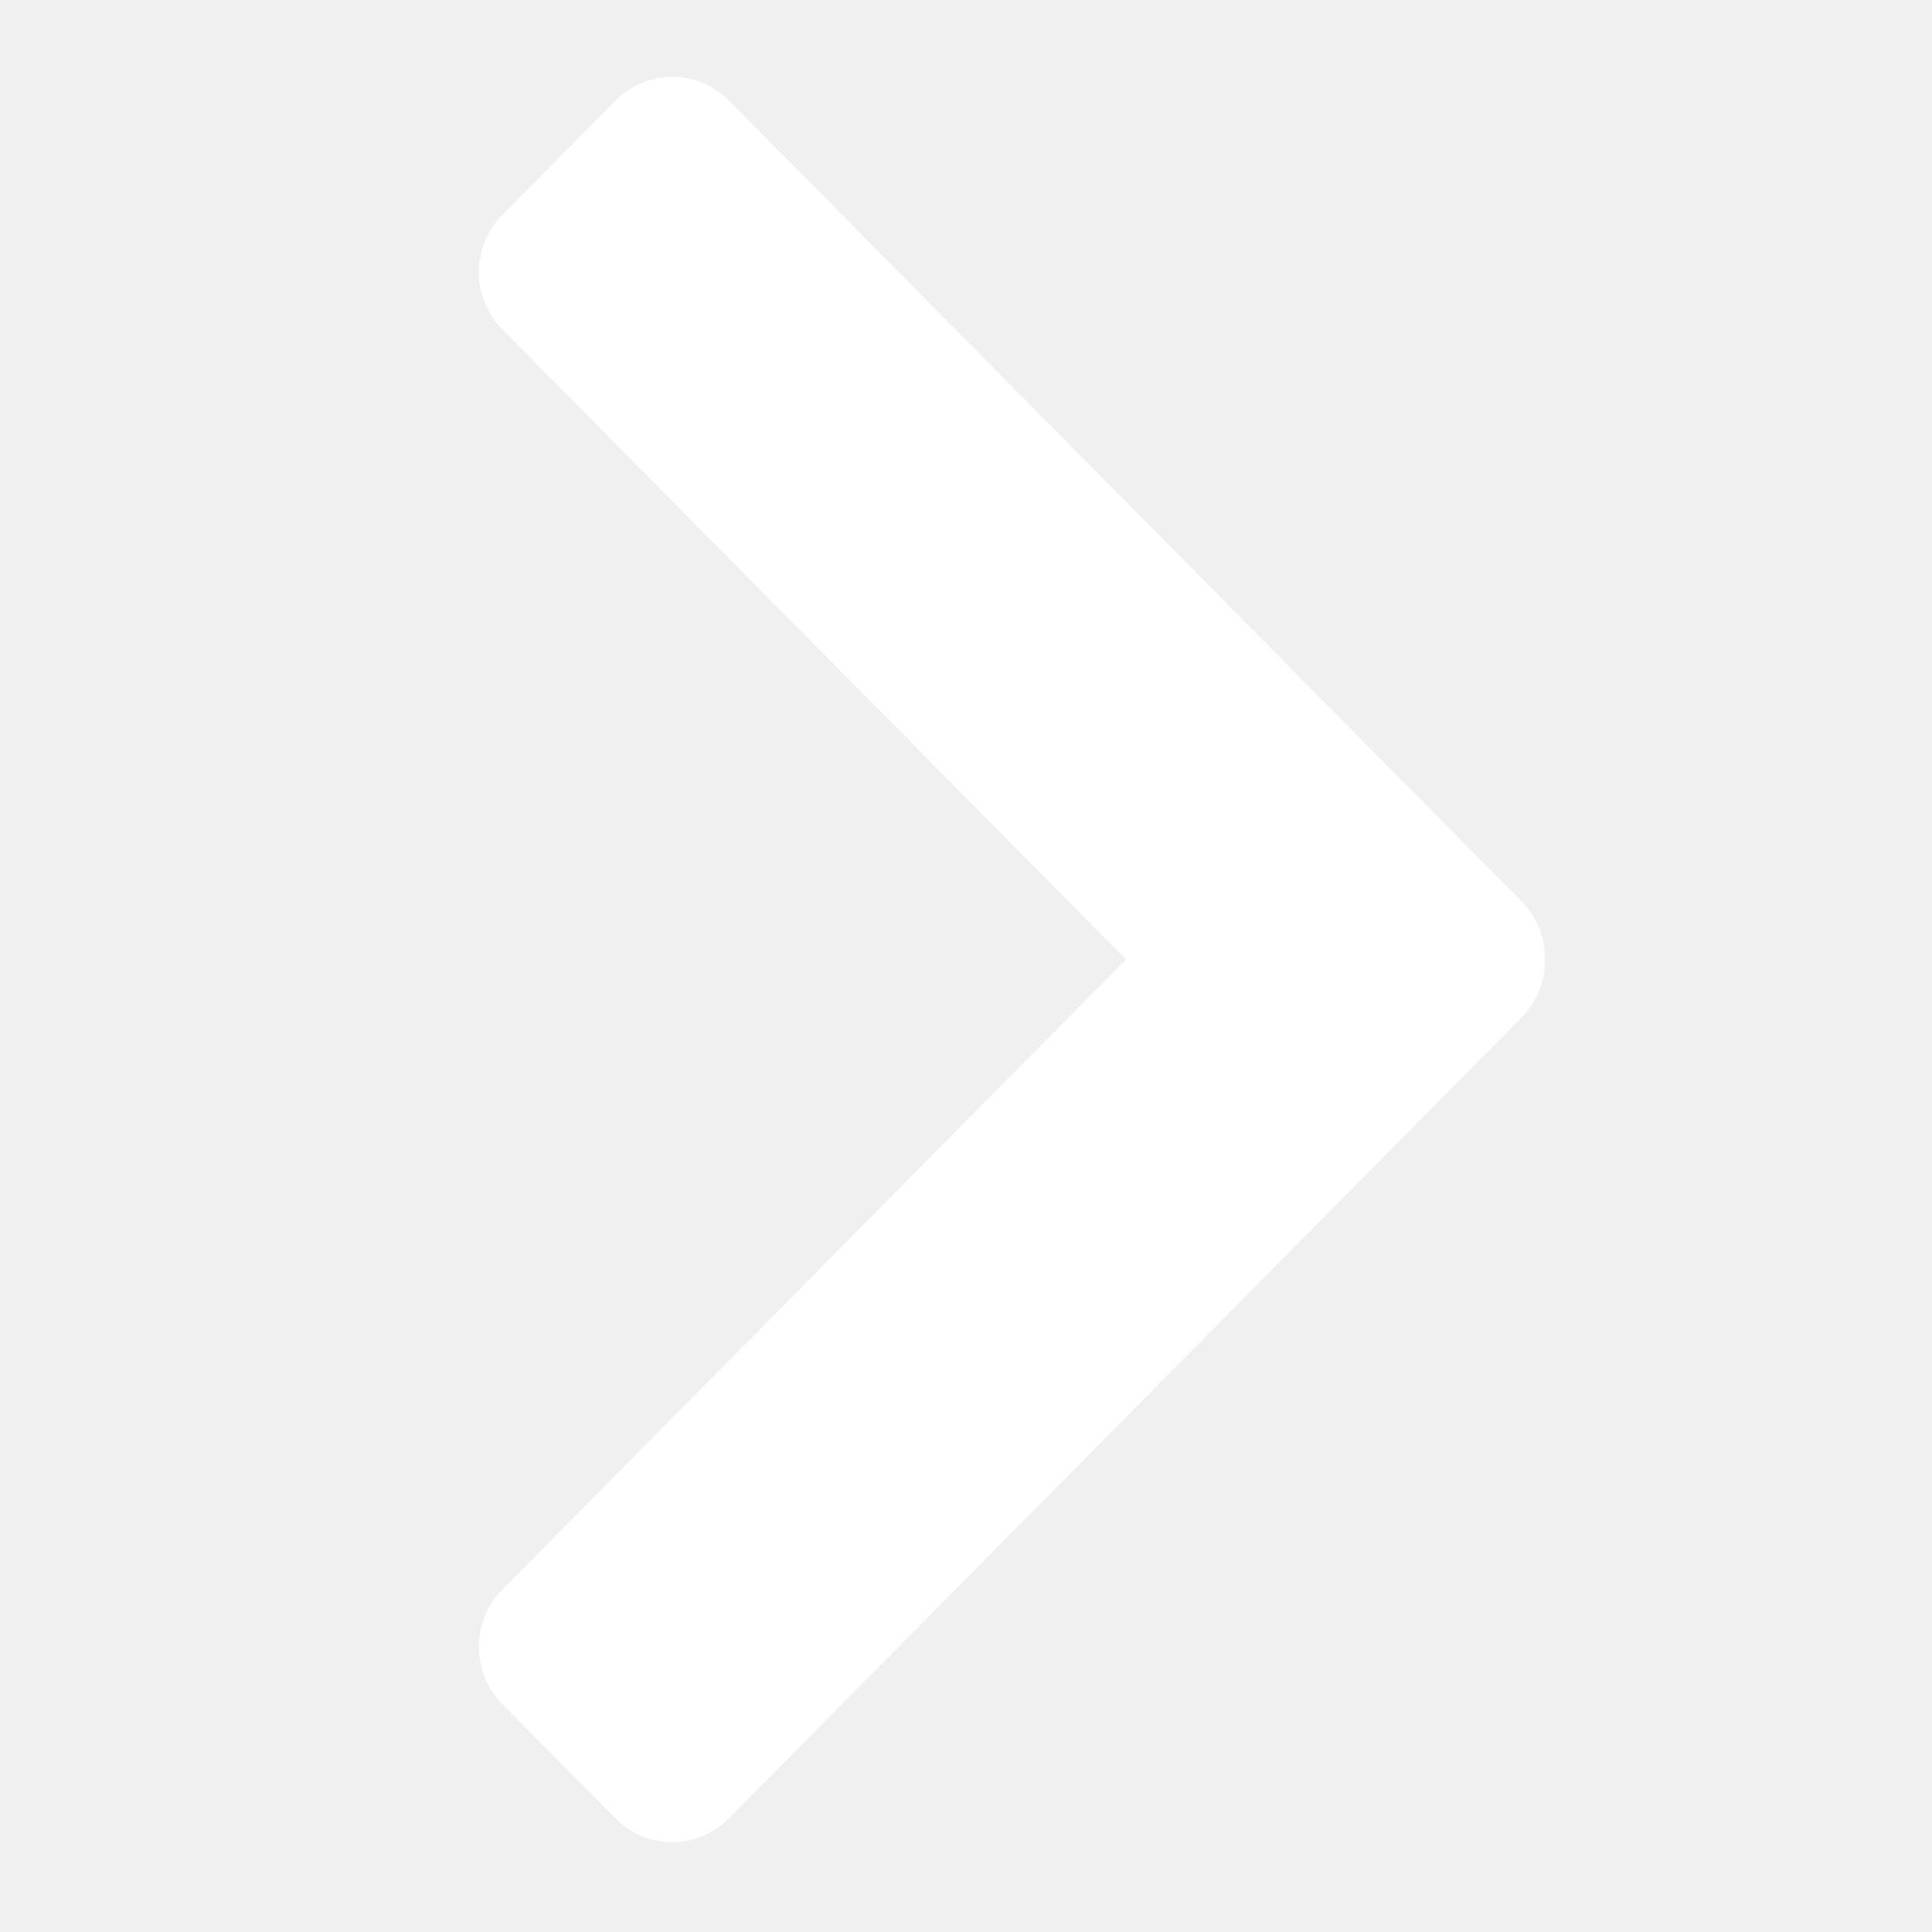
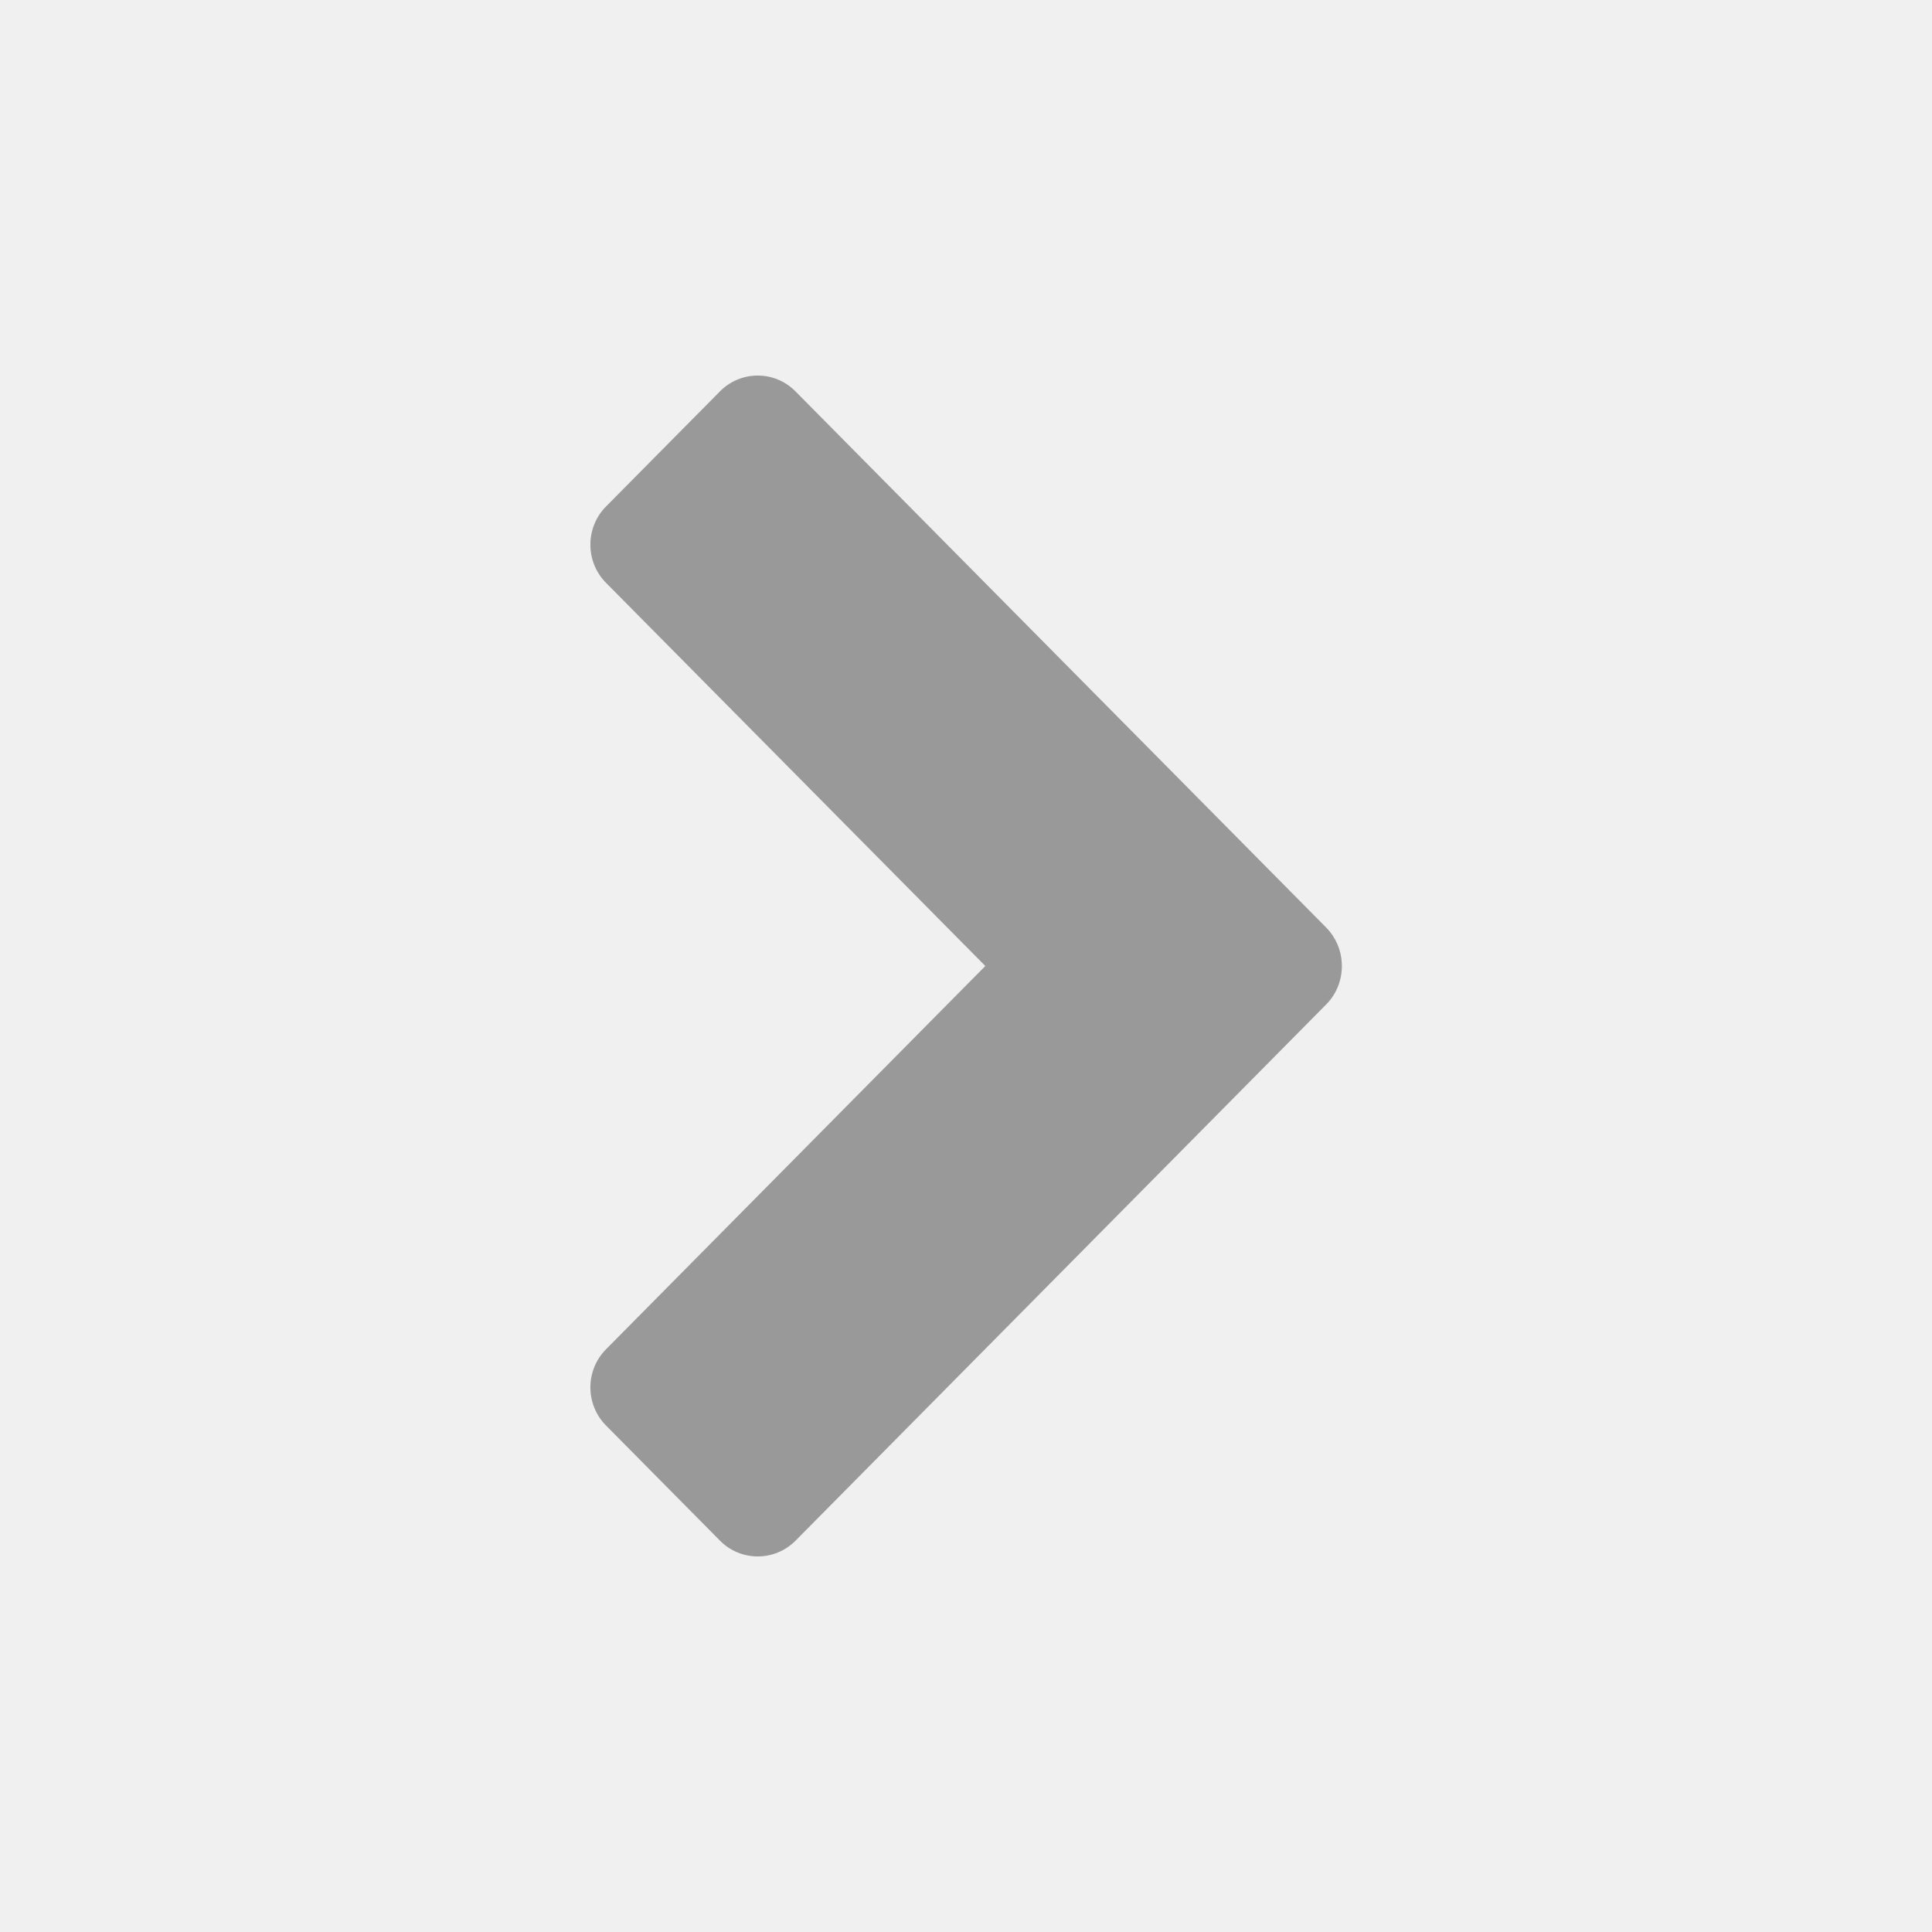
- <svg xmlns="http://www.w3.org/2000/svg" width="48" height="48" viewBox="0 0 48 48" fill="none">
-   <path fill-rule="evenodd" clip-rule="evenodd" d="M38.386 23.889C38.405 23.351 38.211 22.807 37.804 22.397L18.108 2.496C17.331 1.711 16.071 1.711 15.294 2.496L12.48 5.339C11.703 6.124 11.703 7.397 12.48 8.182L27.975 23.837L12.479 39.493C11.702 40.278 11.702 41.55 12.479 42.336L15.293 45.178C16.07 45.964 17.33 45.964 18.107 45.178L37.804 25.278C38.184 24.894 38.378 24.393 38.386 23.889Z" fill="white" />
+ <svg xmlns="http://www.w3.org/2000/svg" width="18" height="18" viewBox="0 0 18 18" fill="none">
+   <path fill-rule="evenodd" clip-rule="evenodd" d="M12.501 8.971C12.495 8.851 12.446 8.734 12.356 8.642L7.411 3.646C7.217 3.45 6.902 3.45 6.708 3.646L5.646 4.719C5.452 4.915 5.452 5.234 5.646 5.43L9.18 9L5.646 12.571C5.452 12.767 5.452 13.085 5.646 13.281L6.708 14.354C6.902 14.55 7.217 14.55 7.412 14.354L12.356 9.358C12.461 9.252 12.509 9.11 12.501 8.971Z" fill="#999999" />
</svg>
